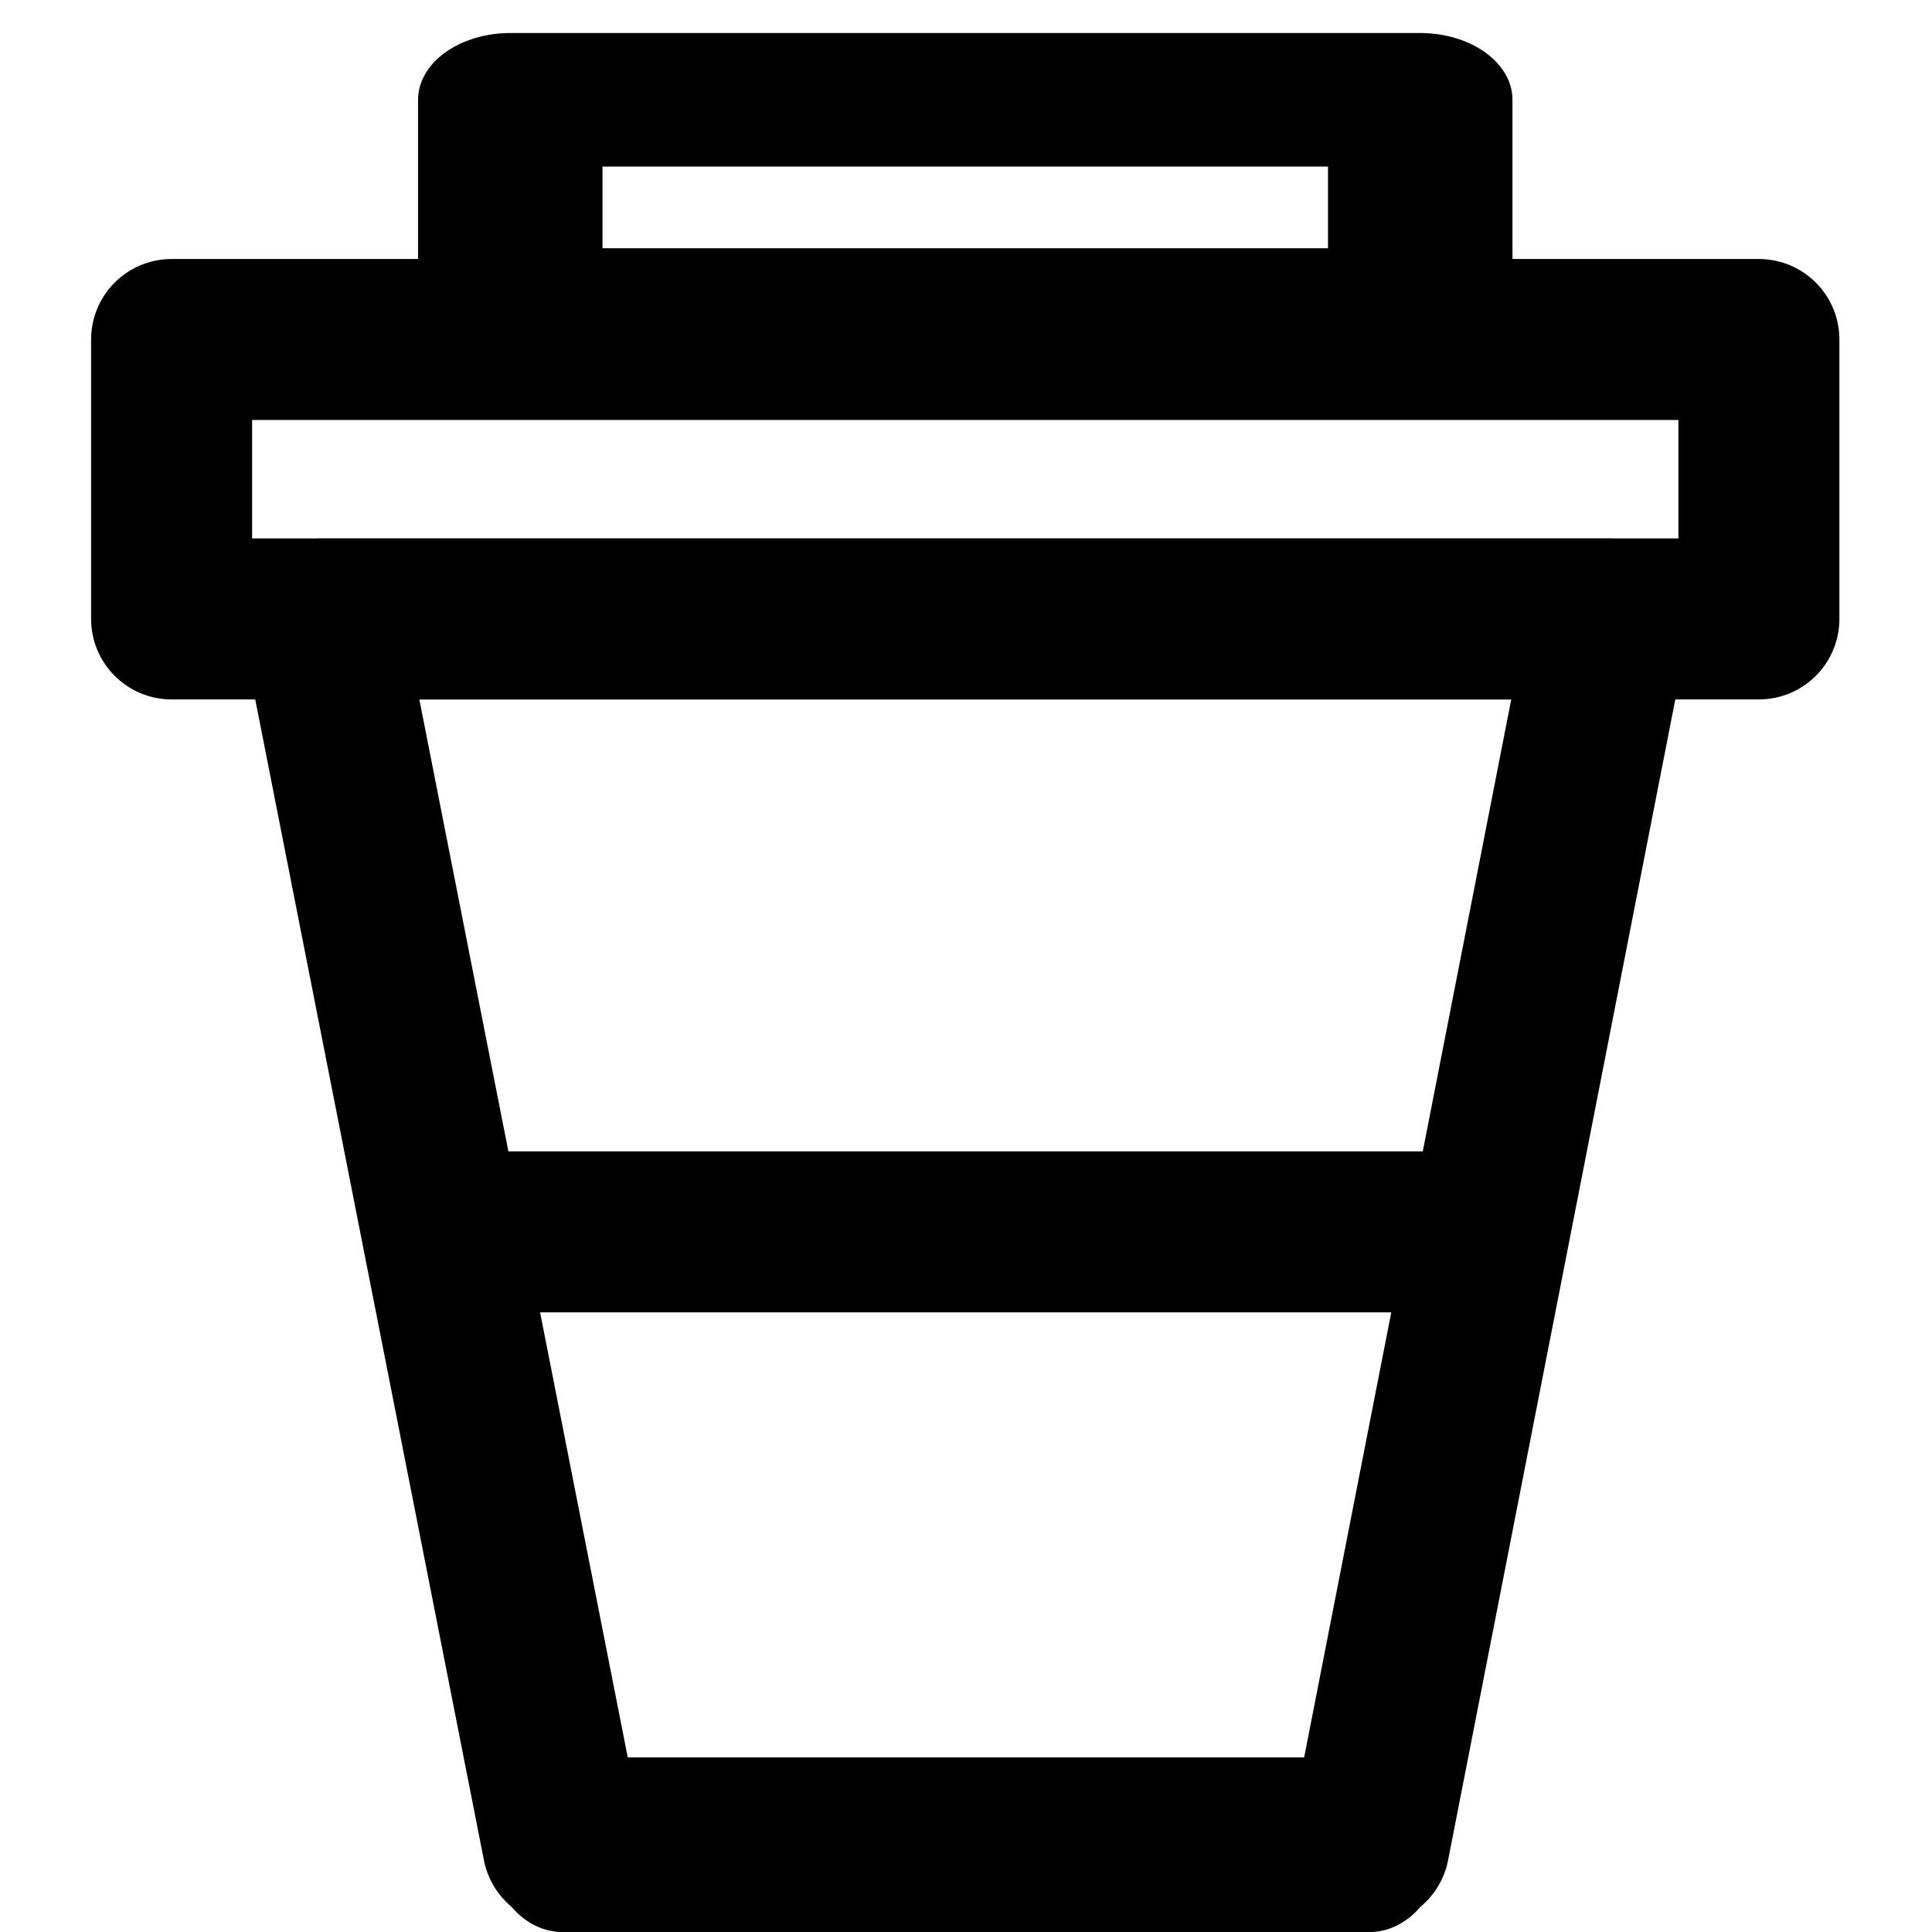
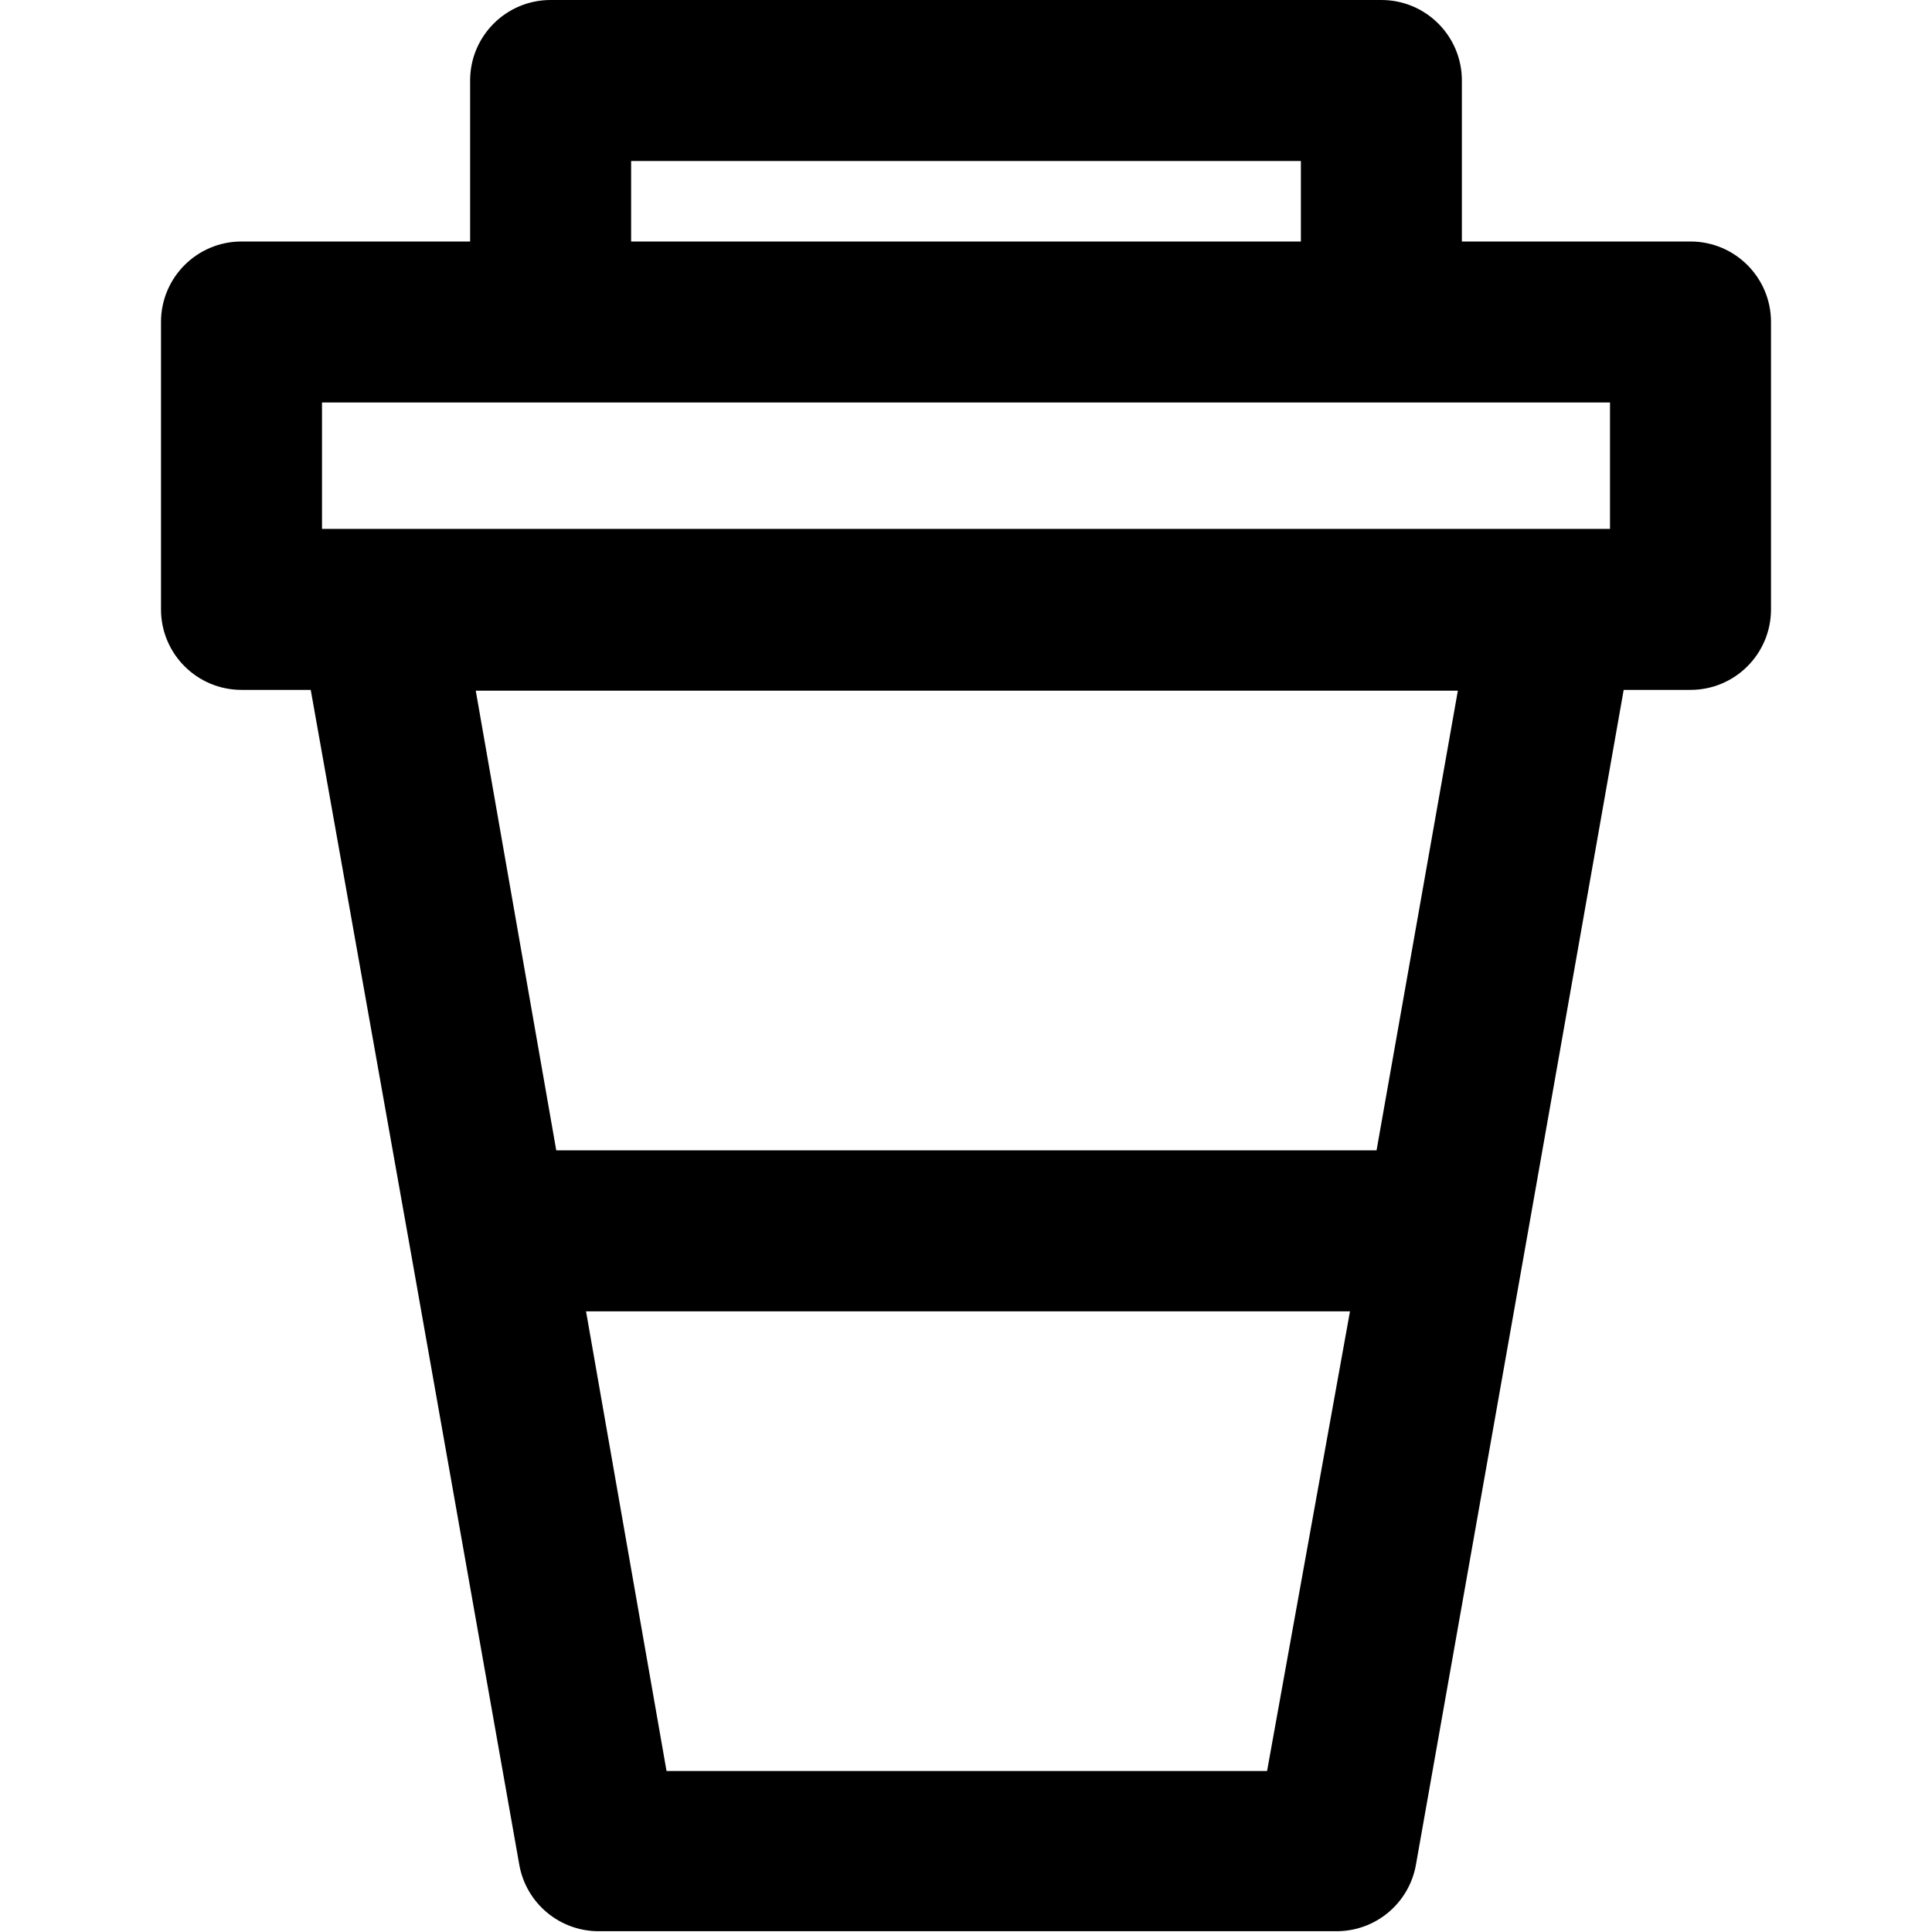
- <svg xmlns="http://www.w3.org/2000/svg" width="100%" height="100%" viewBox="0 0 24 24" version="1.1" xml:space="preserve" style="fill-rule:evenodd;clip-rule:evenodd;stroke-linecap:round;stroke-linejoin:round;stroke-miterlimit:1.5;">
-   <g transform="matrix(0.835724,0,0,1,1.96147,-0.516702)">
-     <path d="M6.02,23.433L18.003,23.433" style="fill:none;stroke:black;stroke-width:2.17px;" />
-   </g>
-   <path d="M17.007,22.917L19.988,7.689L3.993,7.689L6.993,22.917" style="fill:none;stroke:black;stroke-width:2px;" />
-   <g transform="matrix(1,0,0,1,0.163588,-0.743562)">
-     <rect x="1.968" y="4.961" width="19.718" height="3.471" style="fill:none;stroke:black;stroke-width:2px;" />
-   </g>
-   <g transform="matrix(1,0,0,1,-0.0415243,1.19968)">
-     <path d="M5.786,14.103L18.297,14.103" style="fill:none;stroke:black;stroke-width:2px;" />
-   </g>
-   <g transform="matrix(1.12881,0,0,0.817206,-1.55491,-0.35059)">
-     <path d="M6.993,5.217L17.007,5.217L17.007,1.946L6.993,1.946L6.993,5.217" style="fill:none;stroke:black;stroke-width:2.03px;" />
+ <svg xmlns="http://www.w3.org/2000/svg" viewBox="0 0 24 24">
+   <g id="icons">
+     <path d="M21,3H18.16V1a1,1,0,0,0-1-1H6.84a1,1,0,0,0-1,1V3H3A1,1,0,0,0,2,4V7.57a1,1,0,0,0,1,1h.86l1.23,6.91,1.36,7.68a1,1,0,0,0,1,.83h9.14a1,1,0,0,0,1-.83l1.36-7.68,1.22-6.91H21a1,1,0,0,0,1-1V4A1,1,0,0,0,21,3ZM7.84,2h8.32V3H7.84ZM4,6.57V5H20V6.57ZM15.74,22H8.28l-1-5.71h9.49Zm1.36-7.71H6.91l-1-5.71H18.11Z" />
  </g>
</svg>
